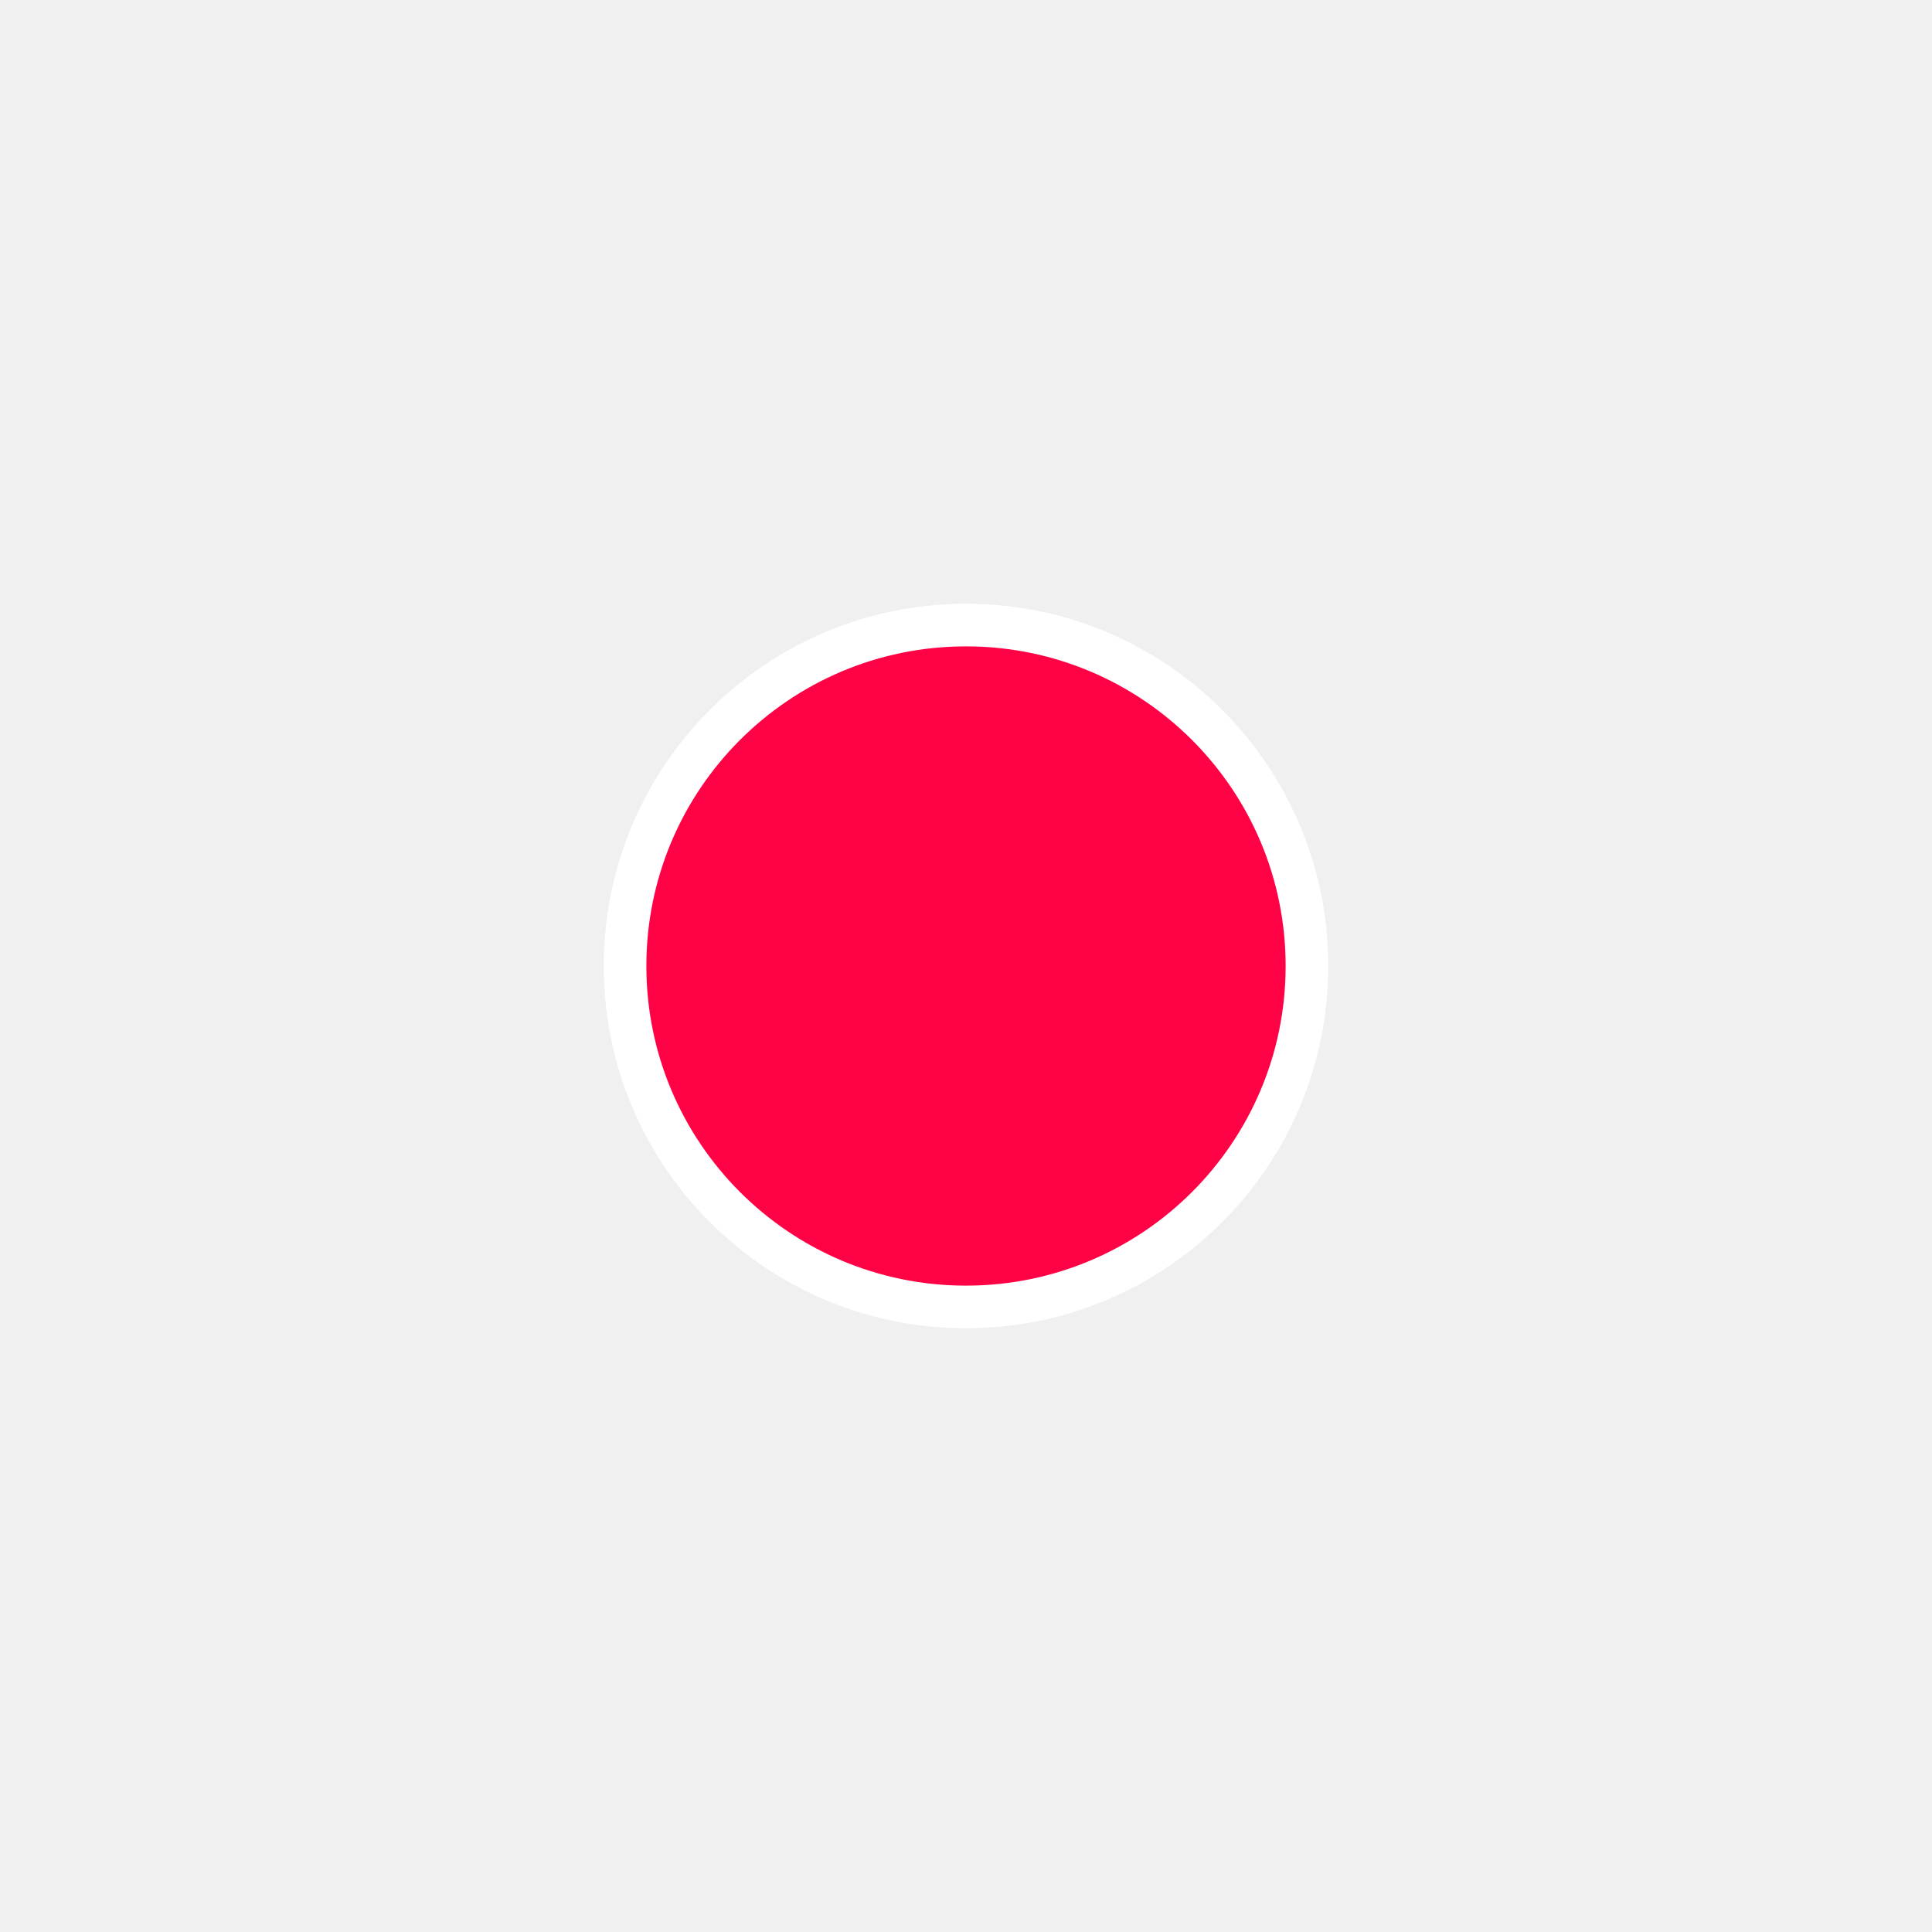
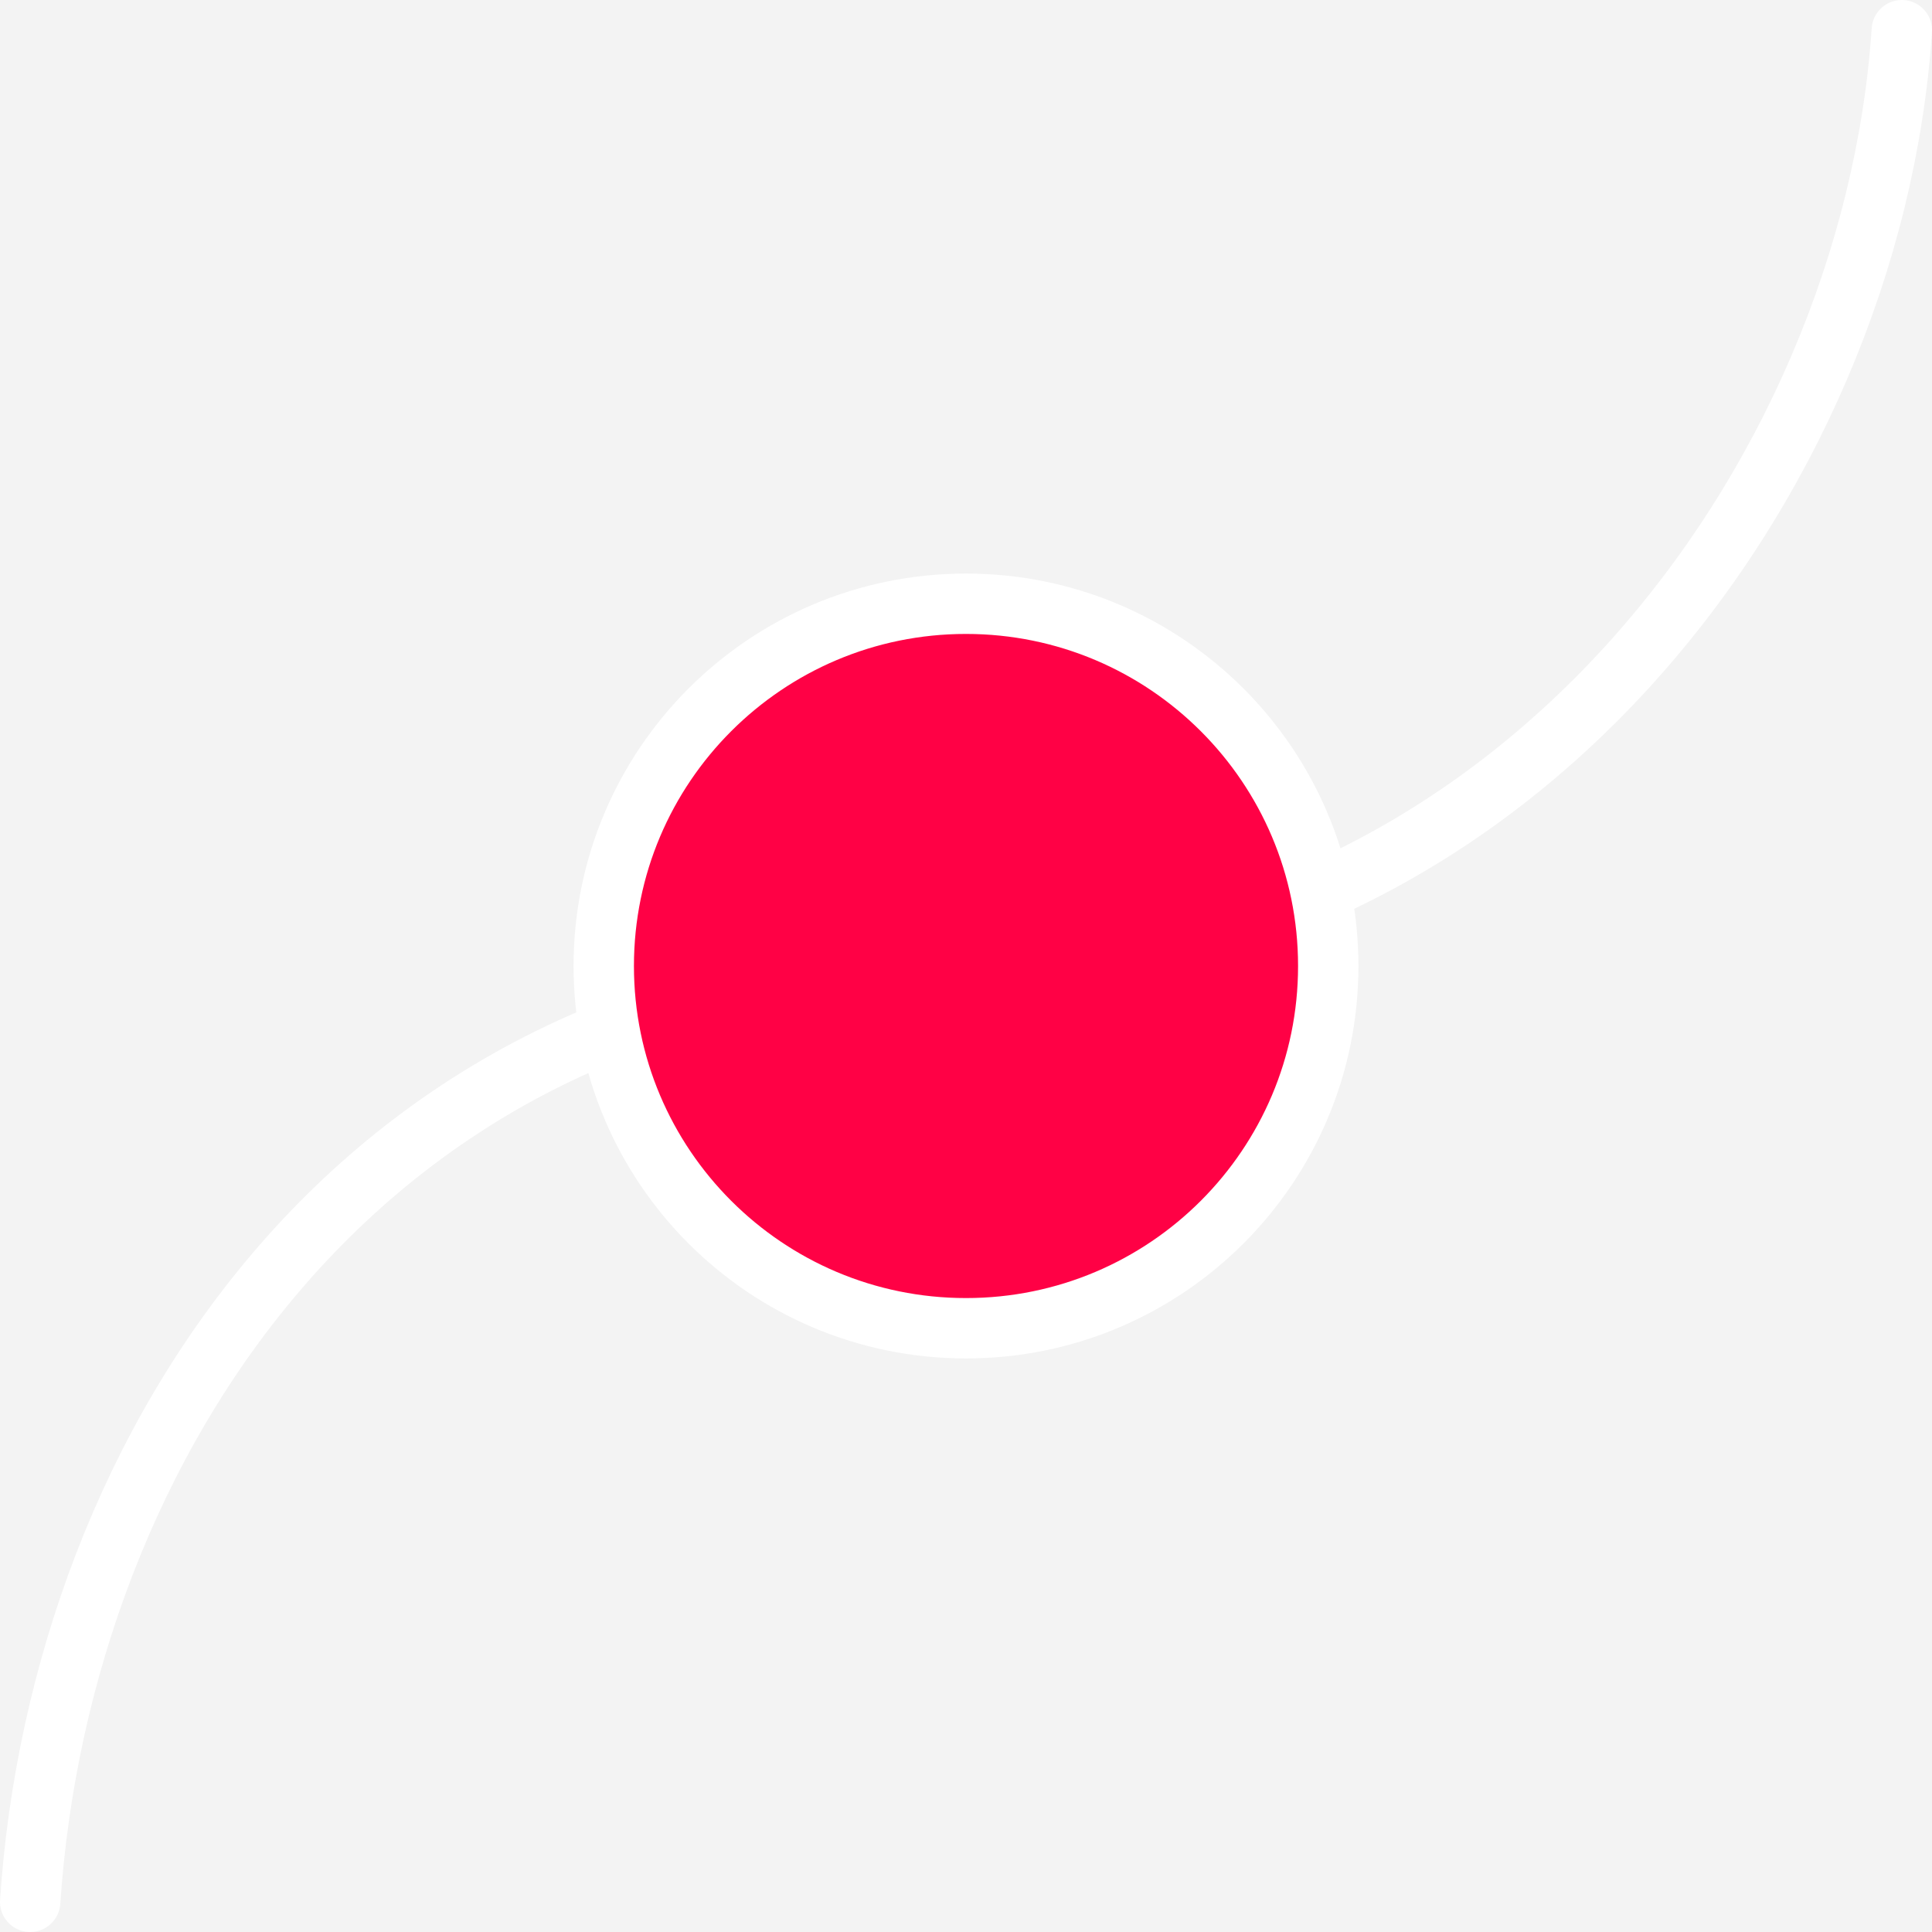
- <svg xmlns="http://www.w3.org/2000/svg" width="256" height="256" version="1.1" viewBox="0 0 256 256">
-   <circle cx="128" cy="128" r="45.176" fill="#ff0145" stroke="#fff" stroke-width="5.647" />
+ <svg xmlns="http://www.w3.org/2000/svg" version="1.1" viewBox="0 0 256 256">
+   <rect x="0" y="0" width="256" height="256" rx="0" fill="#fff3" stroke-width="8" />
+   <path d="m4 252C8,192 48,128 128,128 200,128 248,64 252,4" fill="none" stroke="#fff" stroke-linecap="round" stroke-width="8" />
+   <circle cx="128" cy="128" r="48" fill="#ff0145" stroke="#fff" stroke-width="8" />
</svg>
